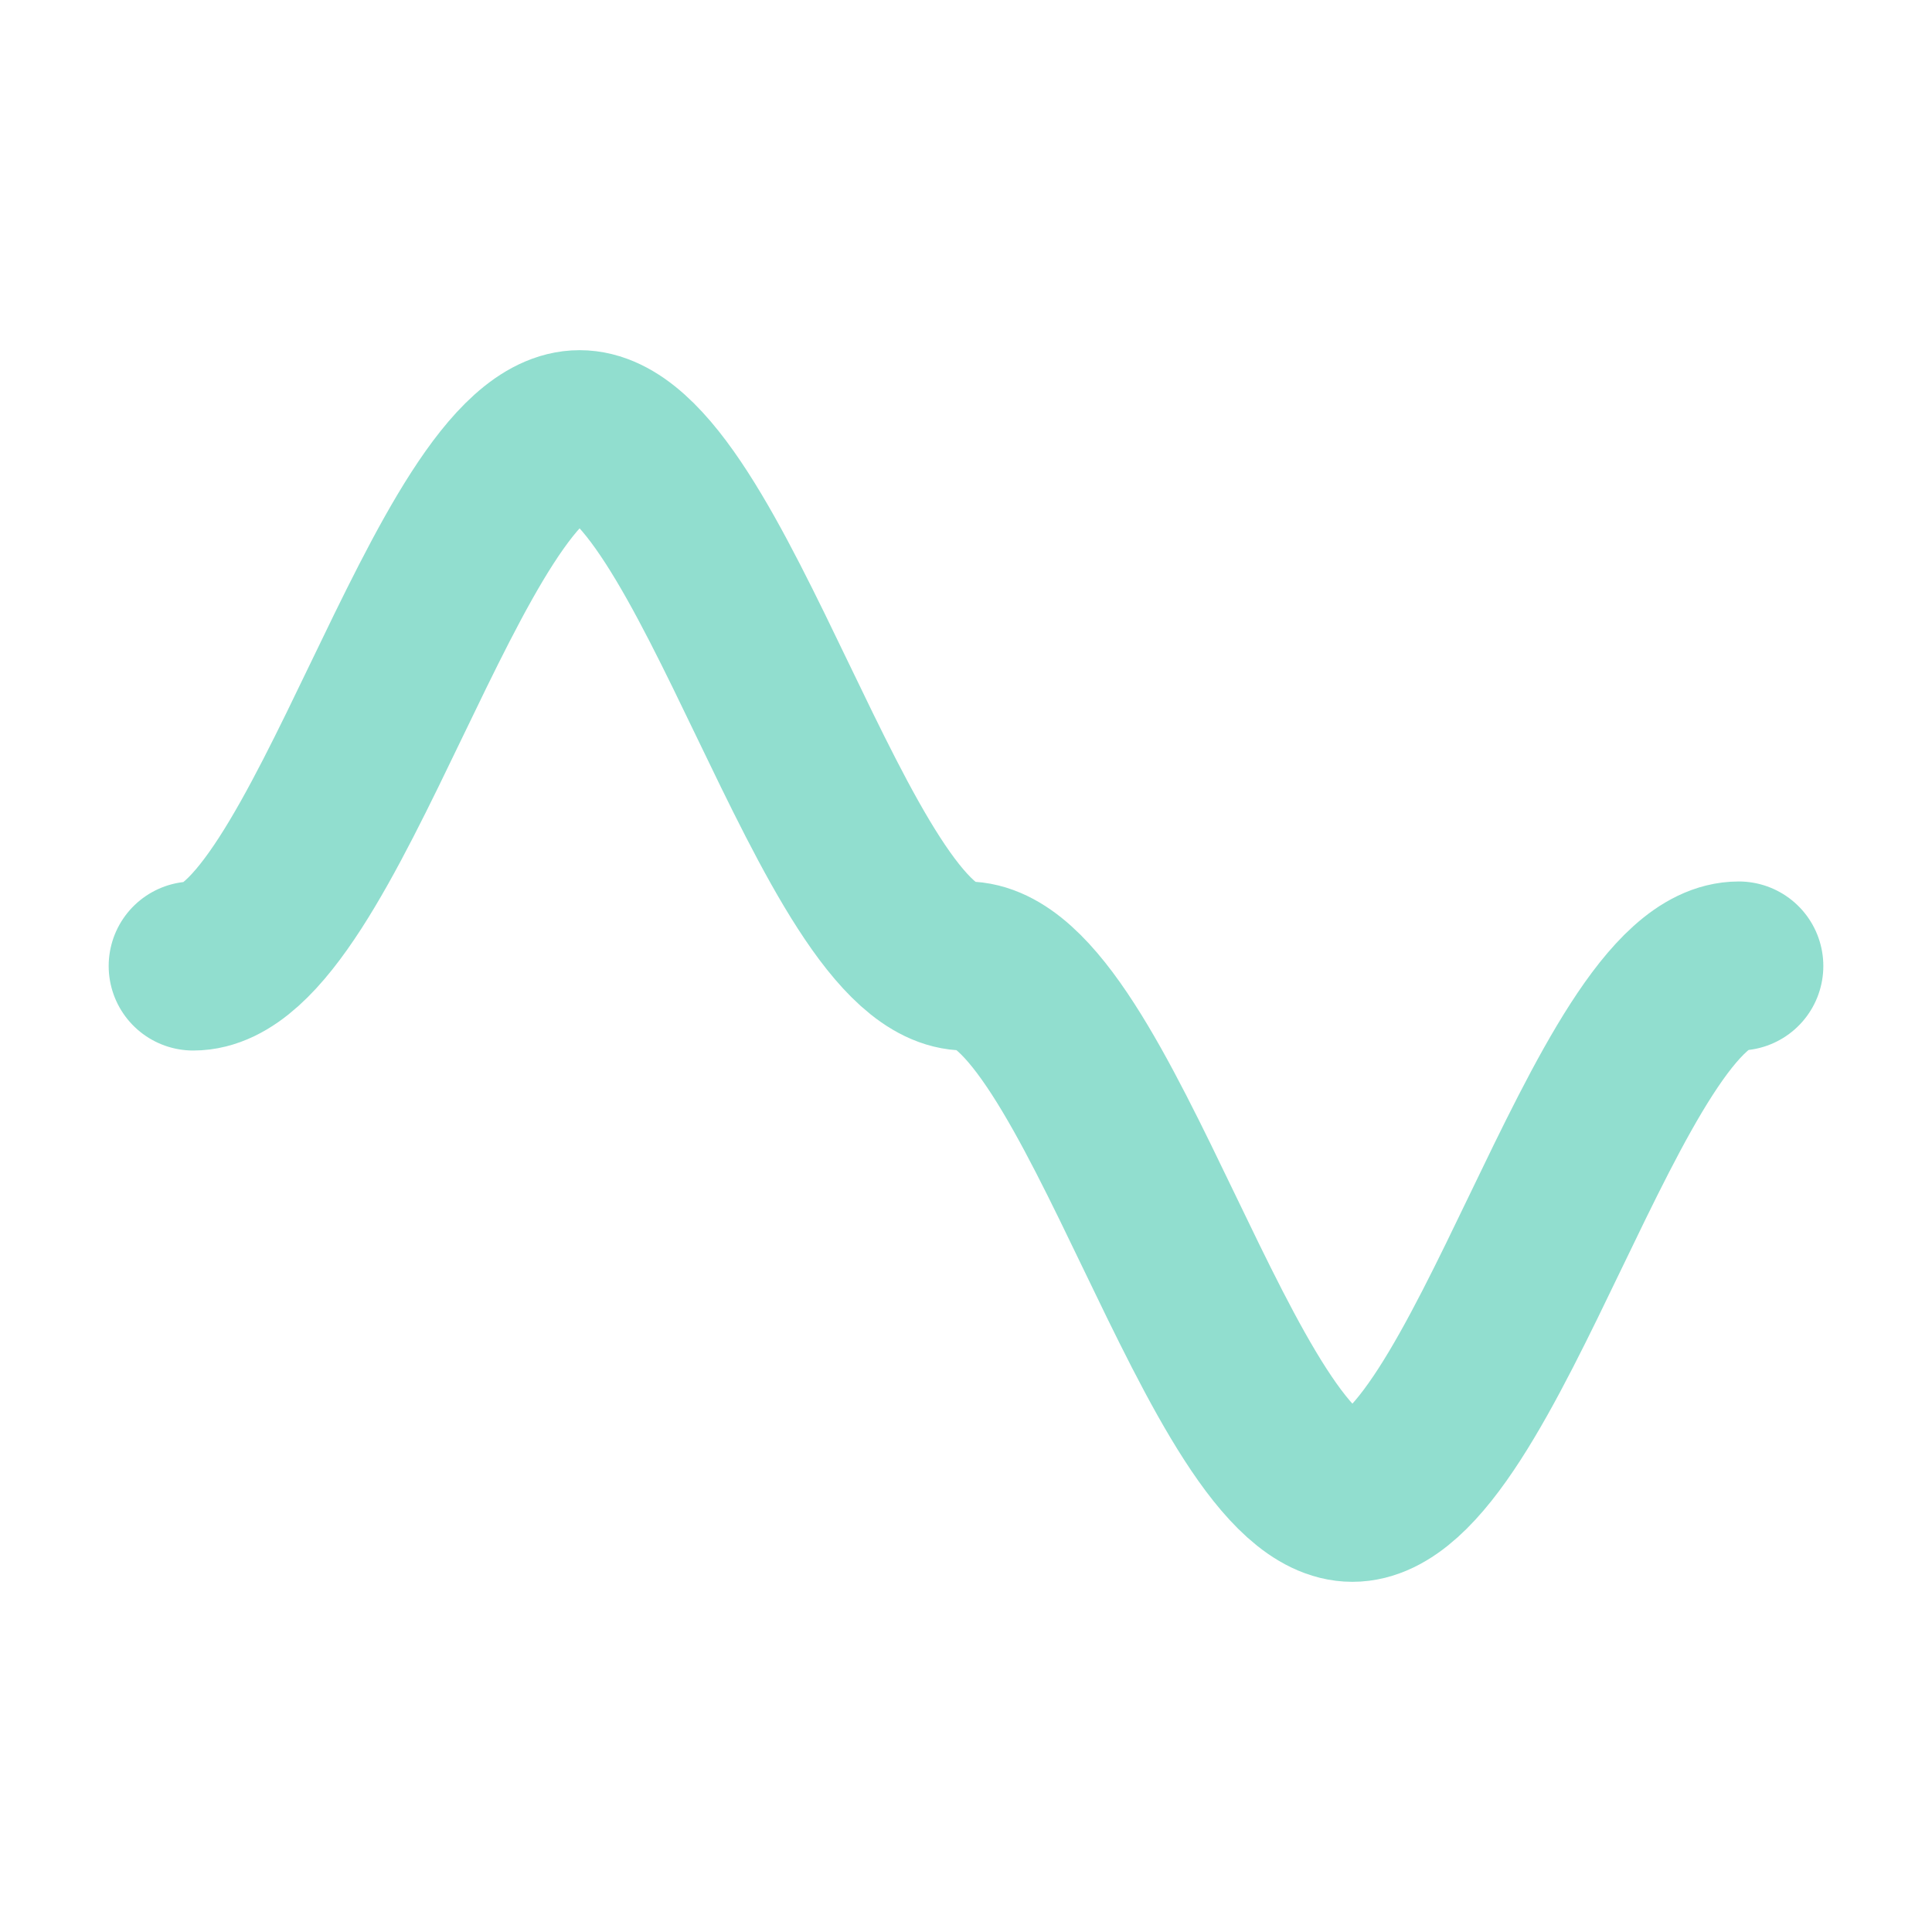
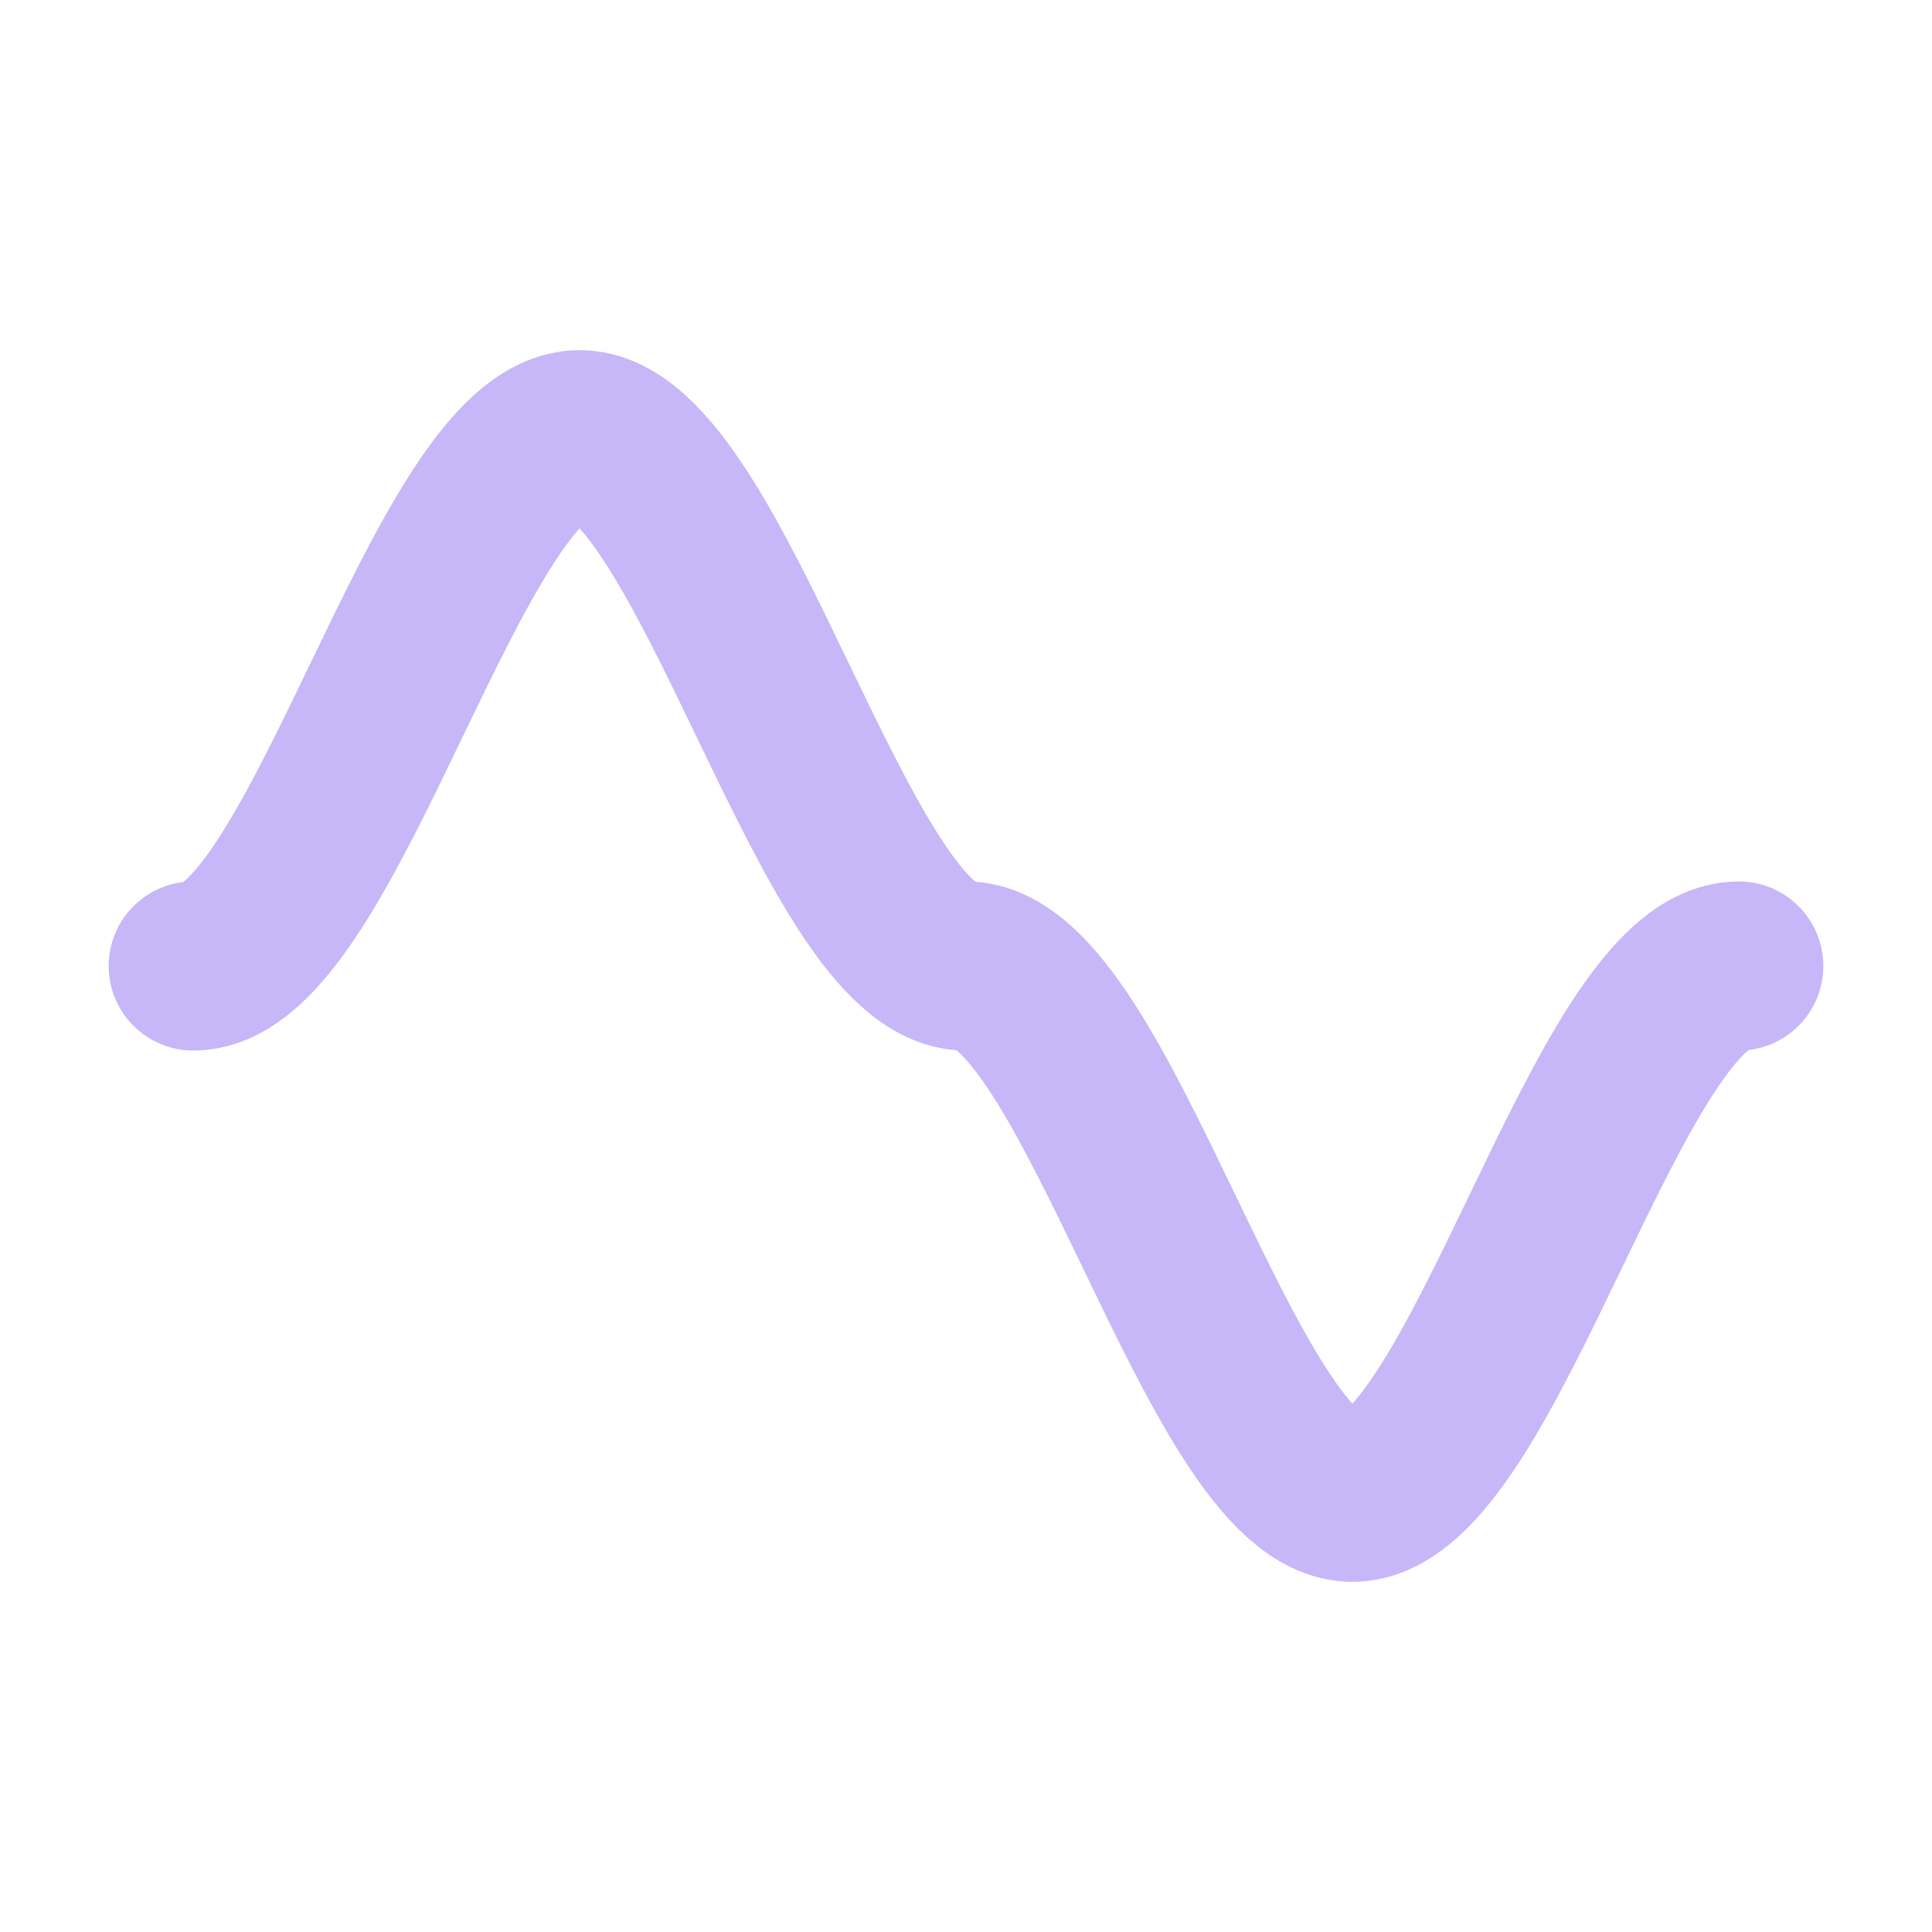
<svg xmlns="http://www.w3.org/2000/svg" width="40" height="40" viewBox="0 0 40 40">
-   <path d="M4 20 C6.7 20 9.3 9 12 9 S17.3 20 20 20 S25.3 31 28 31 S33.3 20 36 20" fill="none" stroke="#91decf" stroke-width="3.5" stroke-linecap="round" />
+   <path d="M4 20 C6.7 20 9.3 9 12 9 S17.3 20 20 20 S25.3 31 28 31 S33.3 20 36 20" fill="none" stroke="#c7b6f8" stroke-width="3.5" stroke-linecap="round" />
</svg>
